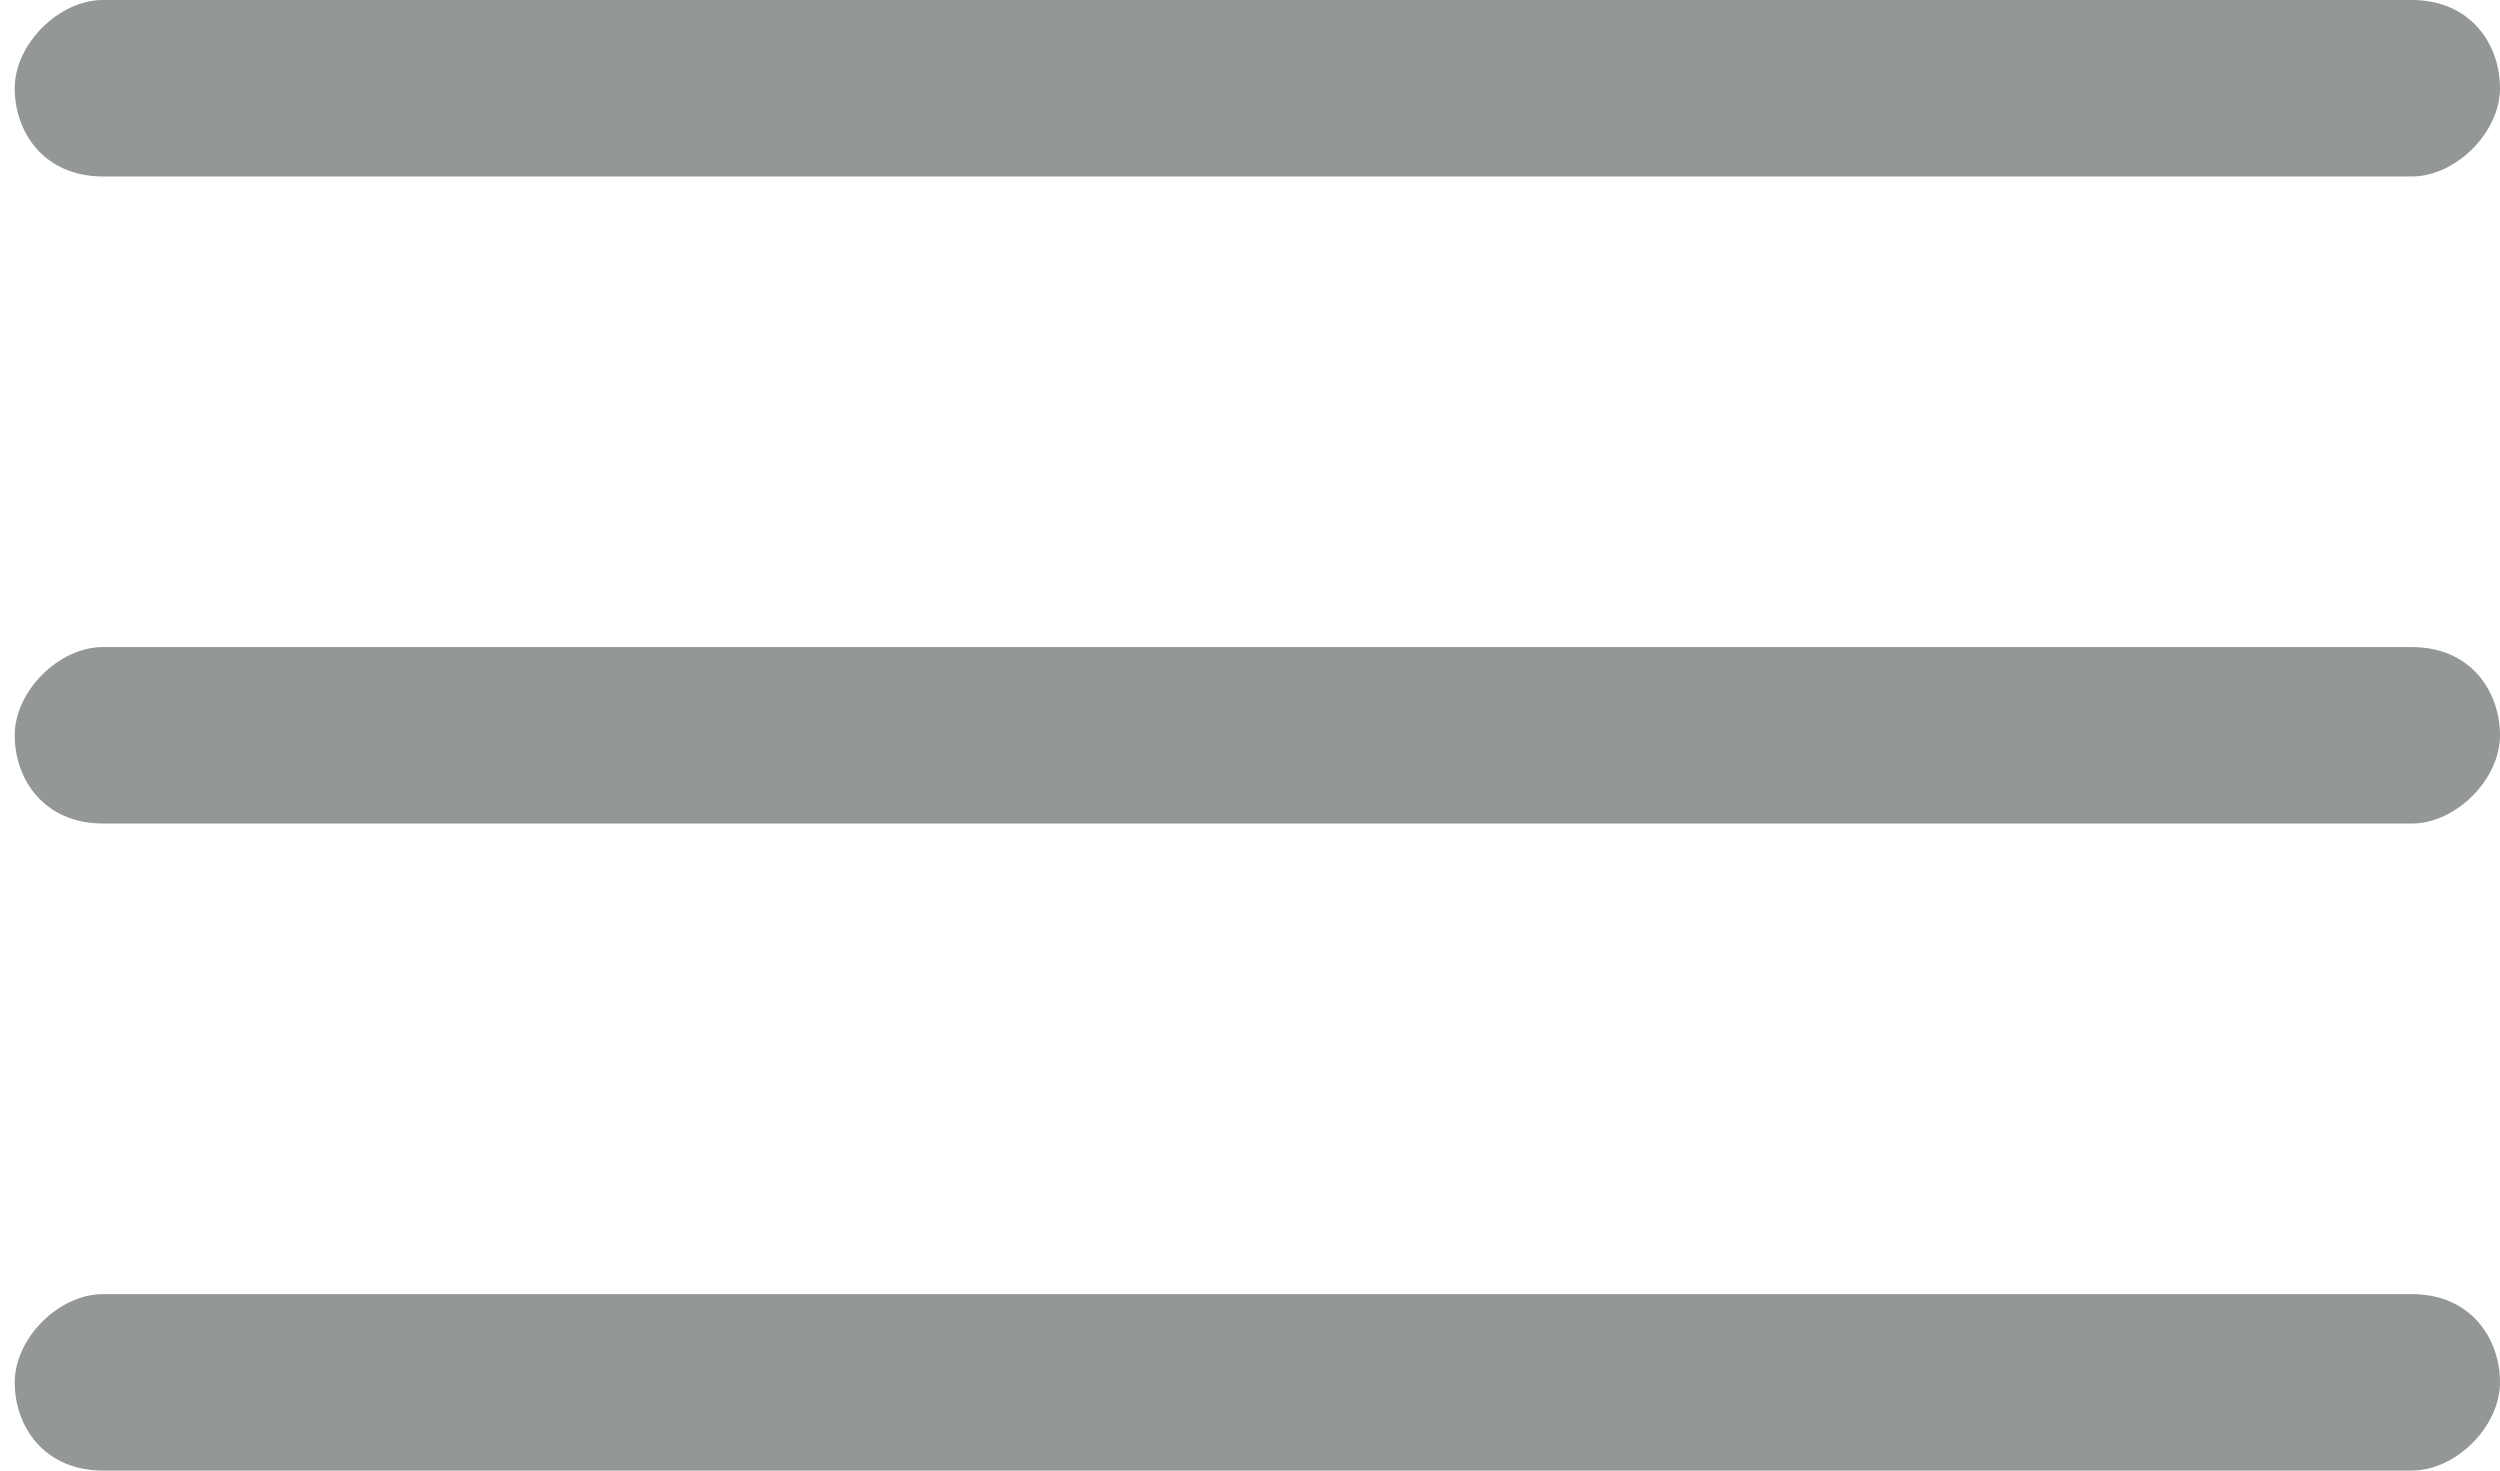
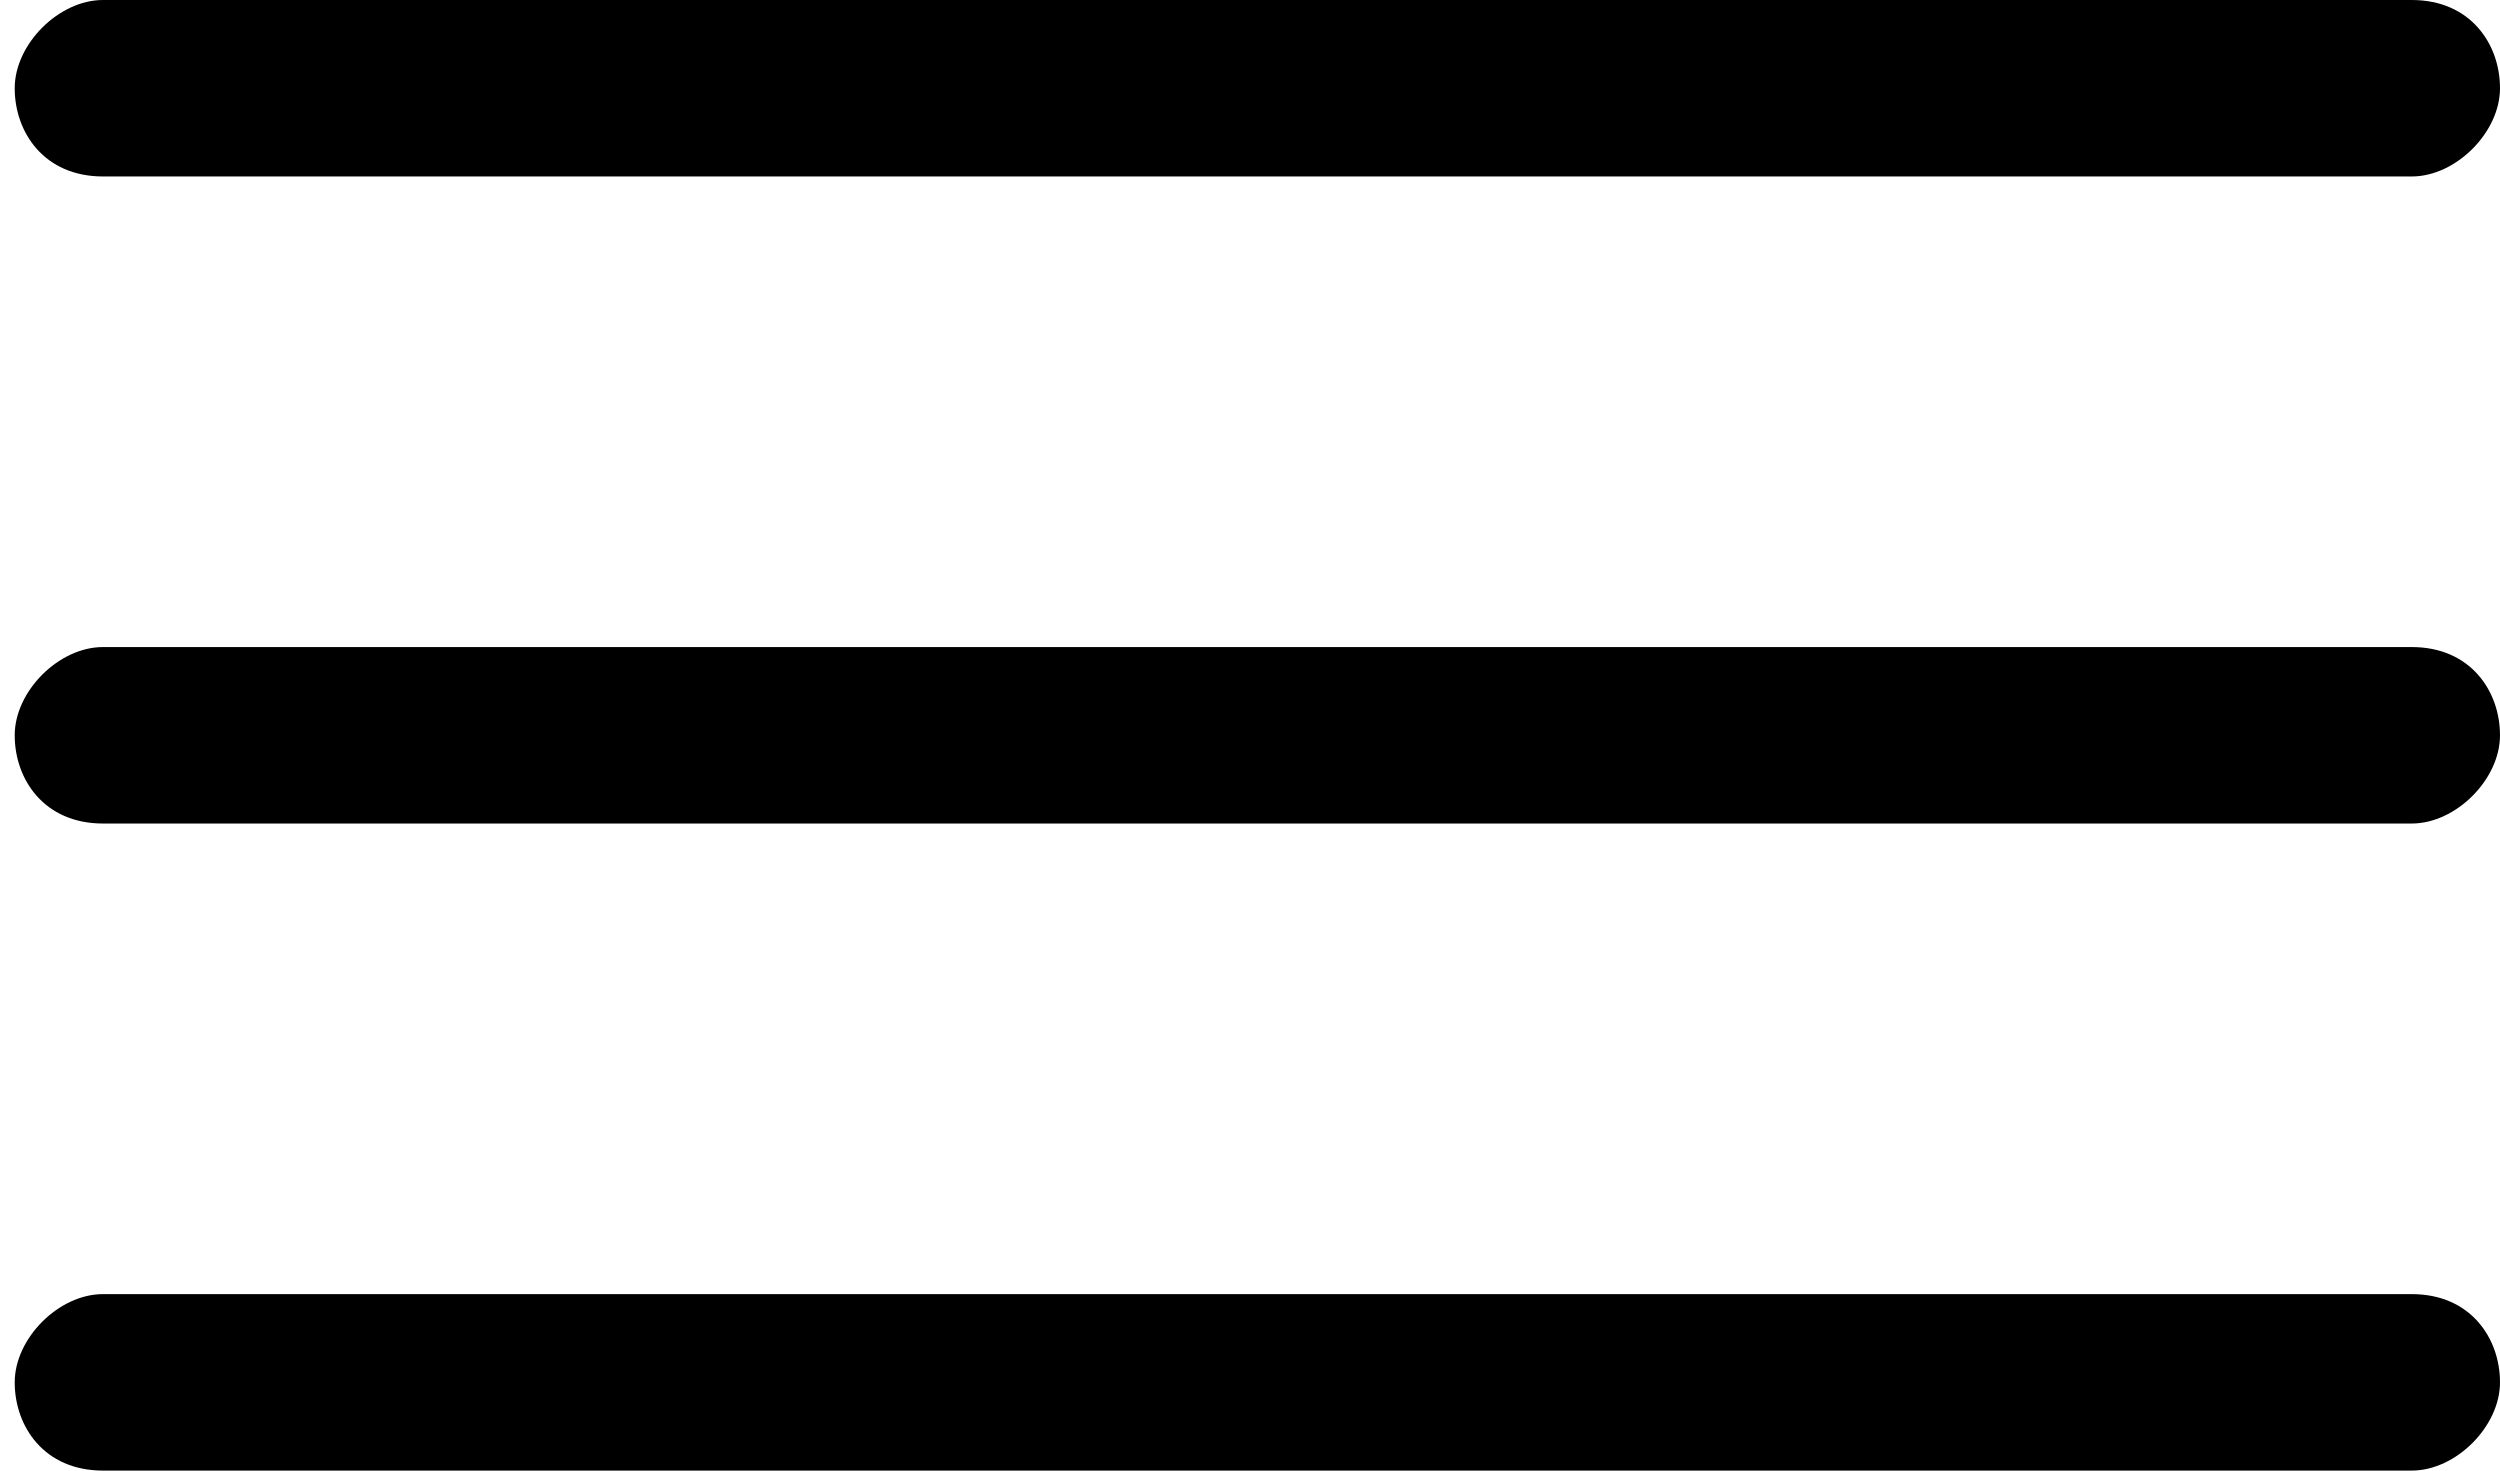
- <svg xmlns="http://www.w3.org/2000/svg" version="1.1" id="Layer_1" x="0px" y="0px" viewBox="-503.7 379.2 17 10" style="enable-background:new -503.7 379.2 17 10;" xml:space="preserve">
-   <style type="text/css">
- 	.st0{fill:#939798;}
- </style>
-   <g id="tofuburger">
-     <g>
-       <g>
-         <path class="st0" d="M-487.3,380.4h-15.7c-0.4,0-0.6-0.3-0.6-0.6s0.3-0.6,0.6-0.6h15.7c0.4,0,0.6,0.3,0.6,0.6     S-487,380.4-487.3,380.4z" />
-       </g>
-     </g>
-     <g>
-       <g>
-         <path class="st0" d="M-487.3,384.8h-15.7c-0.4,0-0.6-0.3-0.6-0.6s0.3-0.6,0.6-0.6h15.7c0.4,0,0.6,0.3,0.6,0.6     S-487,384.8-487.3,384.8z" />
-       </g>
-     </g>
-     <g>
-       <g>
-         <path class="st0" d="M-487.3,389.2h-15.7c-0.4,0-0.6-0.3-0.6-0.6s0.3-0.6,0.6-0.6h15.7c0.4,0,0.6,0.3,0.6,0.6     S-487,389.2-487.3,389.2z" />
-       </g>
-     </g>
+ <svg x="0px" y="0px" viewBox="-503.7 379.2 17 10" style="enable-background:new -503.7 379.2 17 10;" xml:space="preserve">
+   <g>
+     <path d="M-487.3,380.4h-15.7c-0.4,0-0.6-0.3-0.6-0.6s0.3-0.6,0.6-0.6h15.7c0.4,0,0.6,0.3,0.6,0.6 S-487,380.4-487.3,380.4z" />
+     <path d="M-487.3,384.8h-15.7c-0.4,0-0.6-0.3-0.6-0.6s0.3-0.6,0.6-0.6h15.7c0.4,0,0.6,0.3,0.6,0.6 S-487,384.8-487.3,384.8z" />
+     <path d="M-487.3,389.2h-15.7c-0.4,0-0.6-0.3-0.6-0.6s0.3-0.6,0.6-0.6h15.7c0.4,0,0.6,0.3,0.6,0.6 S-487,389.2-487.3,389.2z" />
  </g>
</svg>
